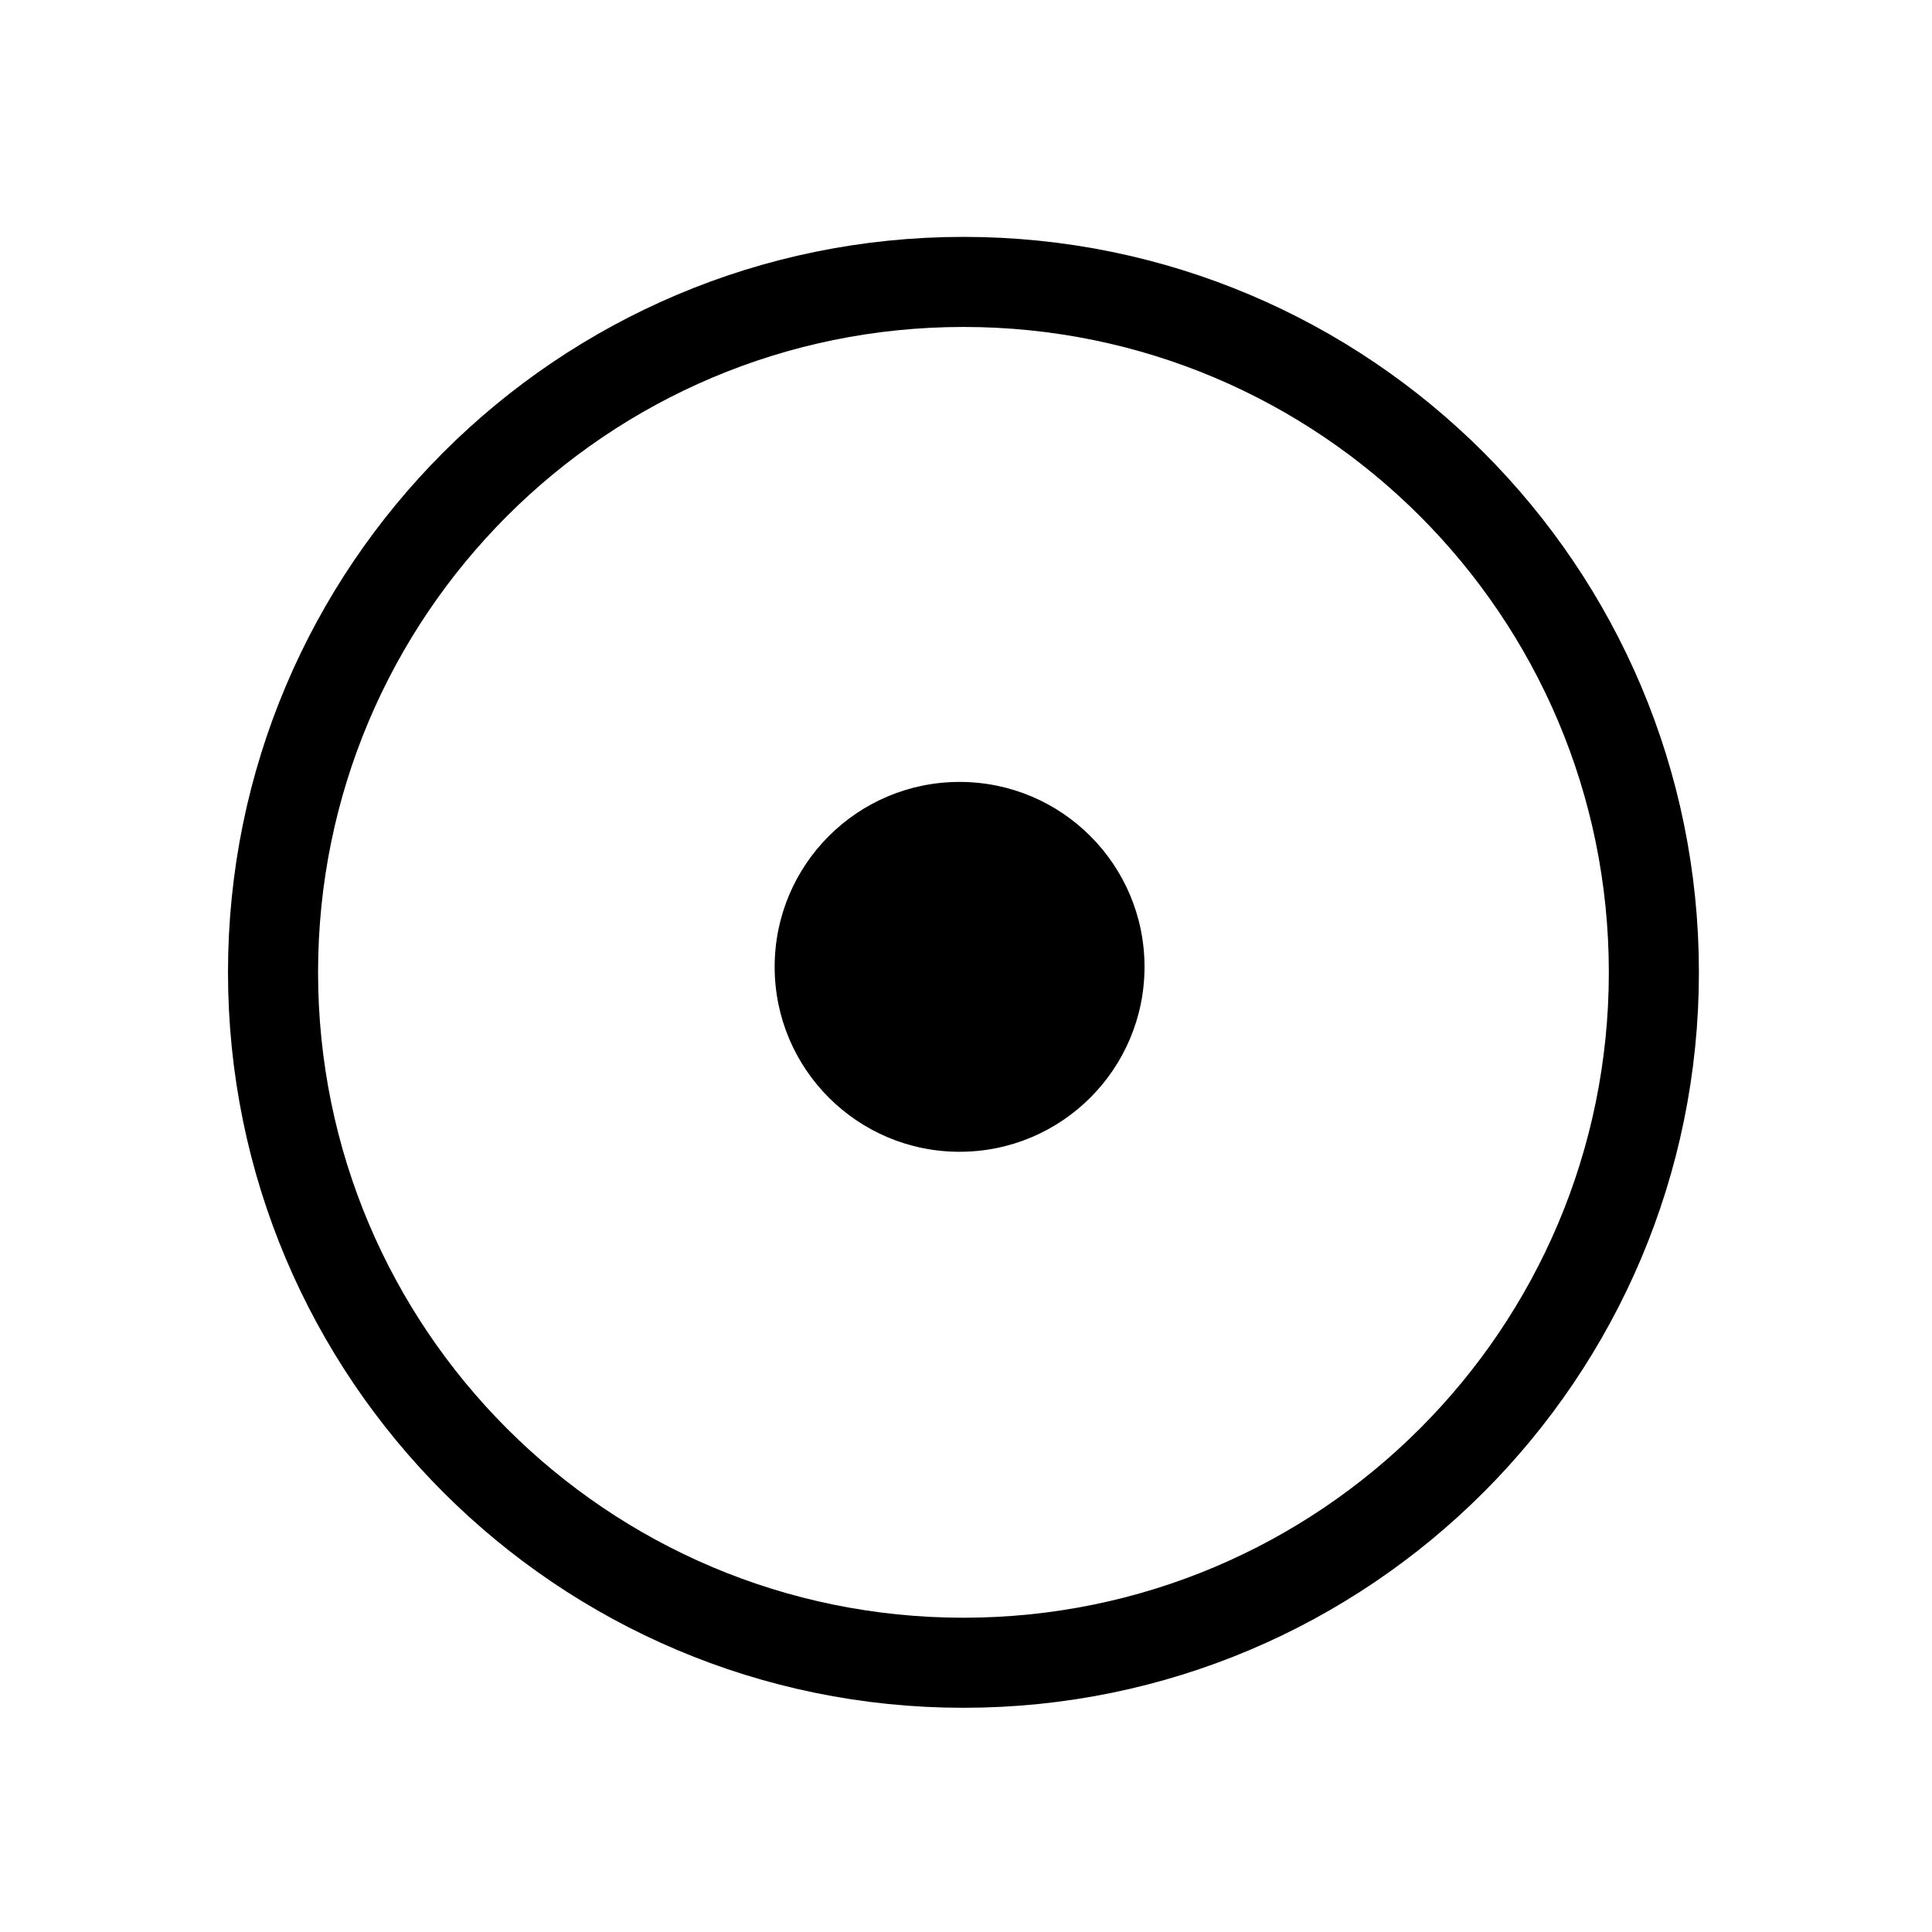
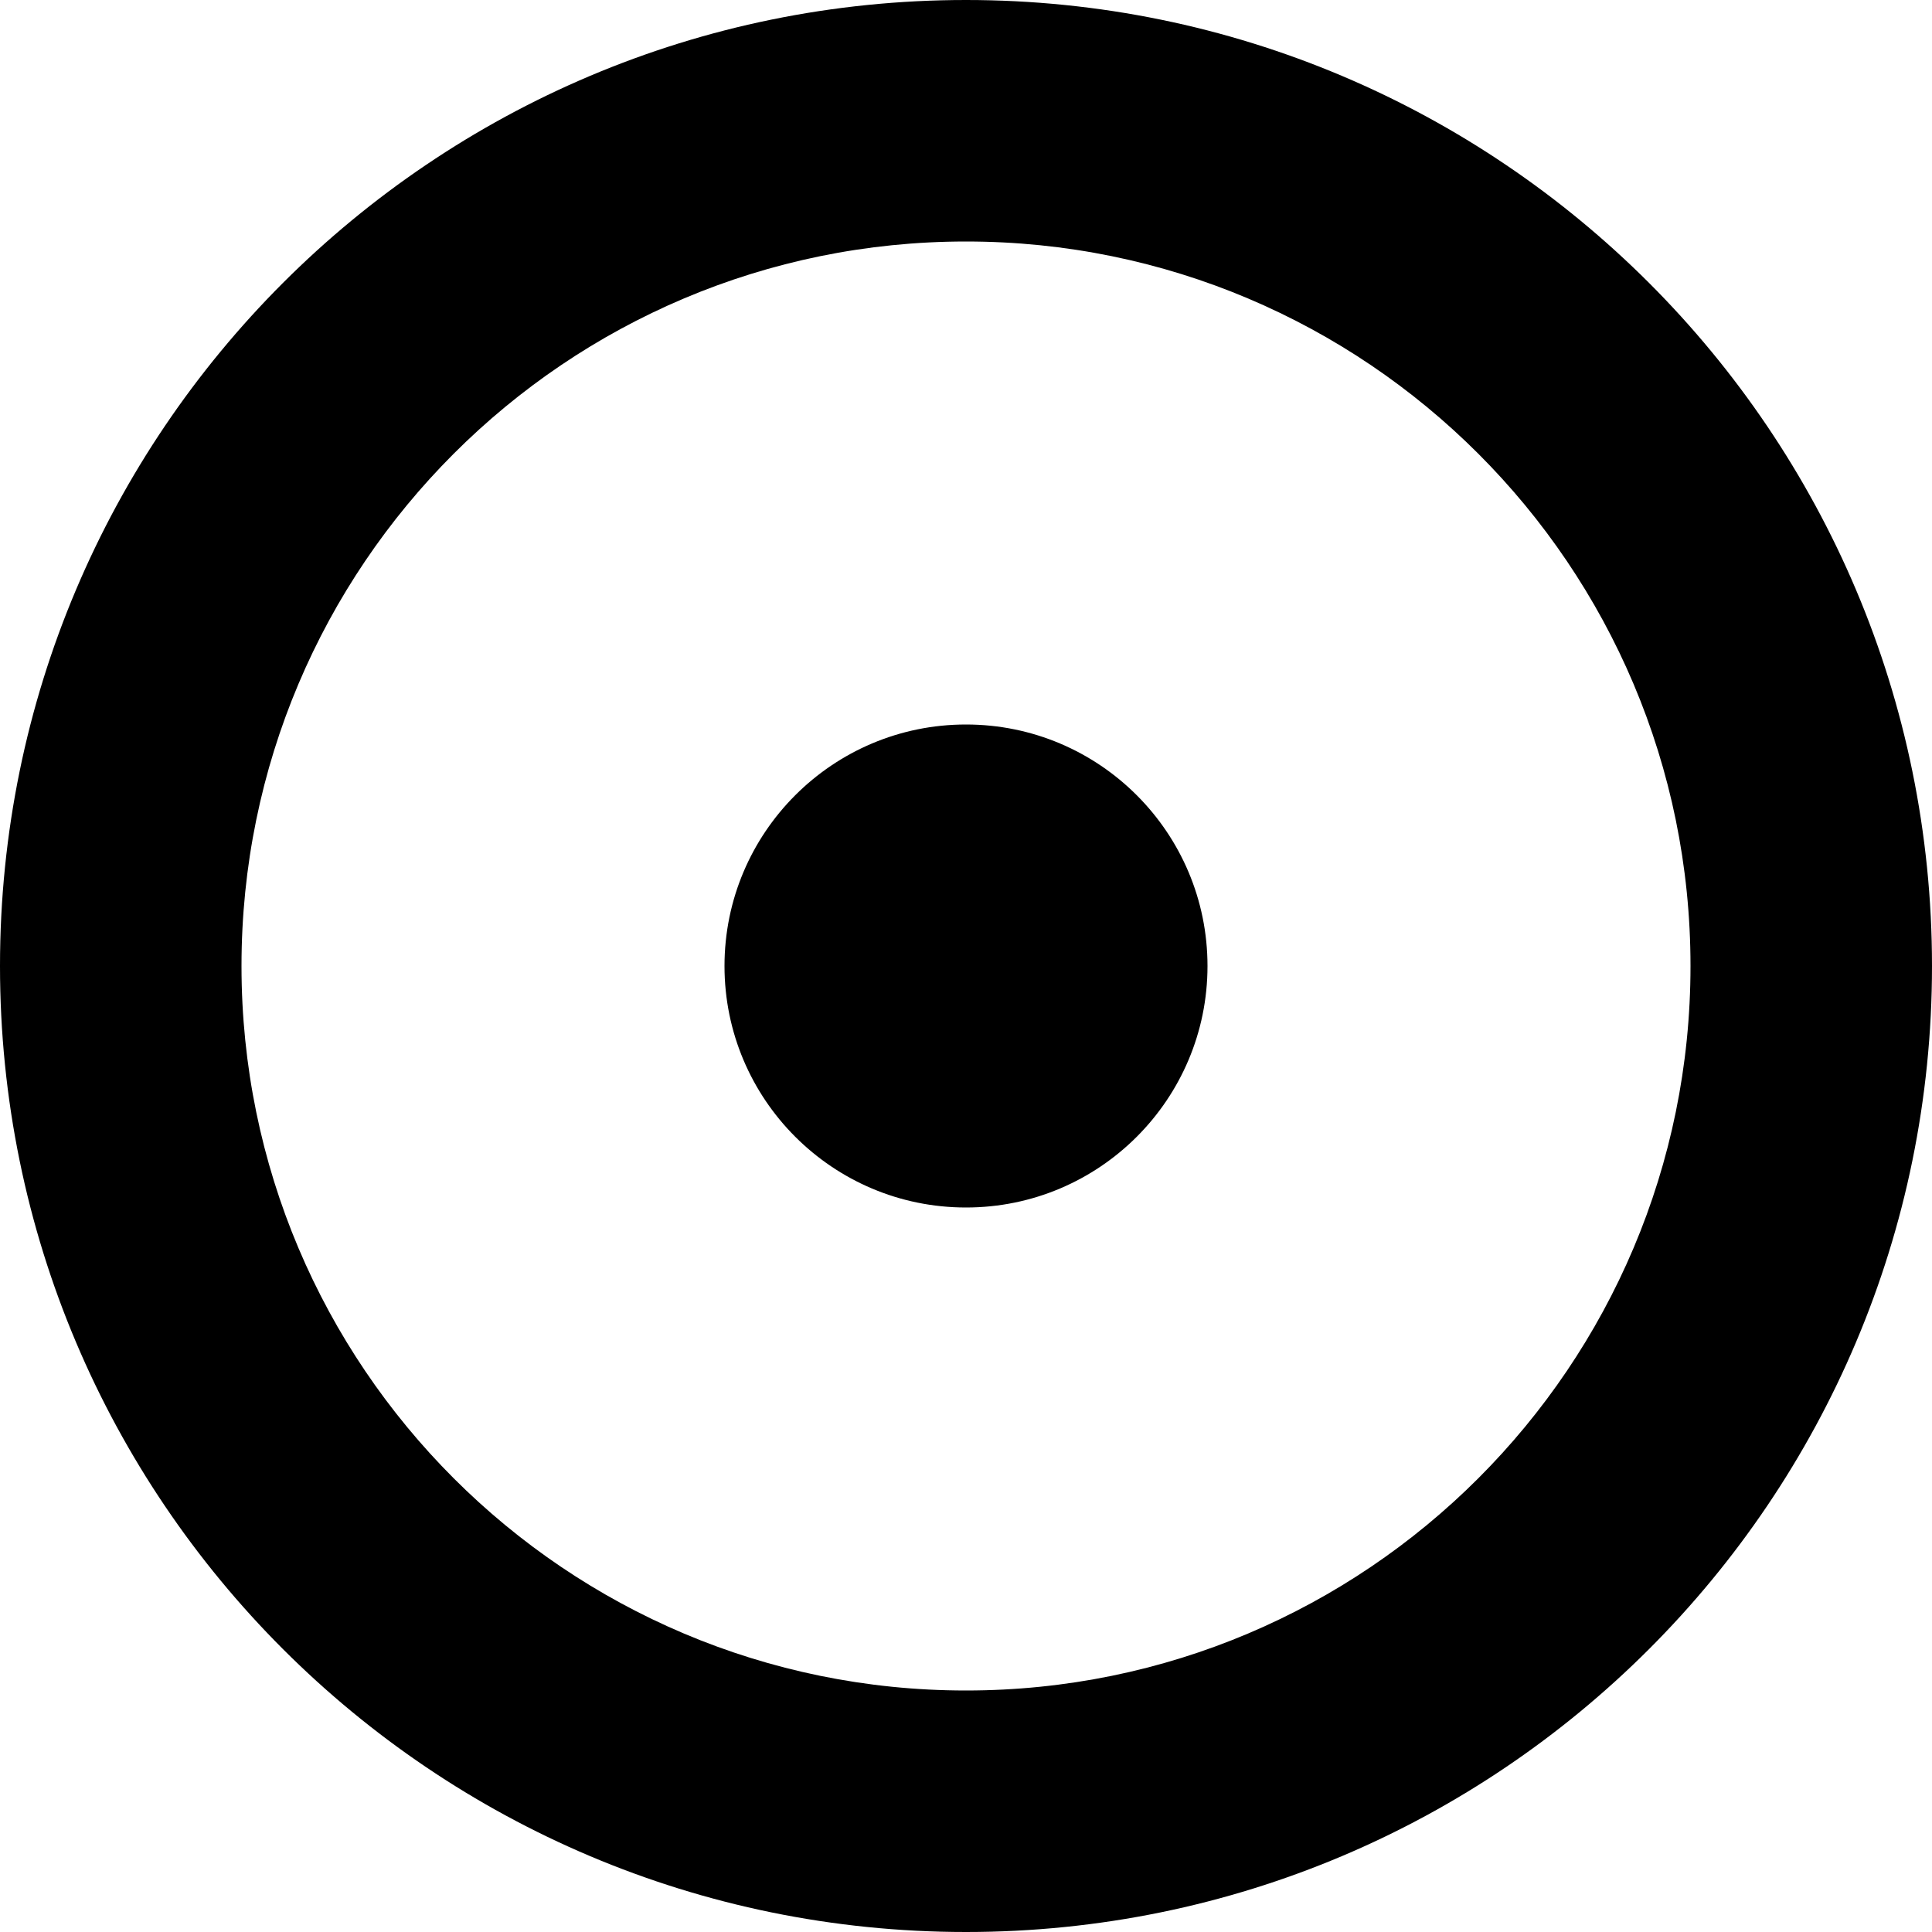
- <svg xmlns="http://www.w3.org/2000/svg" width="50" height="50" id="svg2" version="1.1">
-   <defs id="defs8" />
-   <circle style="fill:#000000;fill-opacity:1;stroke:none;stroke-width:1;stroke-miterlimit:4;stroke-dasharray:none;stroke-opacity:1" id="path4144" cx="24.834" cy="25.022" r="4.786" />
-   <circle style="fill:none;fill-opacity:1;stroke:#000000;stroke-width:2.331;stroke-miterlimit:4;stroke-dasharray:none;stroke-opacity:1" id="path4134" cx="24.934" cy="25.164" r="17.868" />
+ <svg xmlns="http://www.w3.org/2000/svg" version="1.1" id="Layer_1" x="0px" y="0px" width="80px" height="80px" viewBox="0 0 80 80" style="enable-background:new 0 0 80 80;" xml:space="preserve">
+   <path style="fill-rule:evenodd;clip-rule:evenodd;" d="M40,80C17.909,80,0,62.092,0,40S17.909,0,40,0c22.092,0,40,17.908,40,40  S62.092,80,40,80z M40,10c-16.568,0-30,13.432-30,30s13.432,30,30,30s30-13.432,30-30S56.568,10,40,10z M40,50  c-5.523,0-10-4.478-10-10s4.477-10,10-10c5.523,0,10,4.478,10,10S45.523,50,40,50z" />
</svg>
